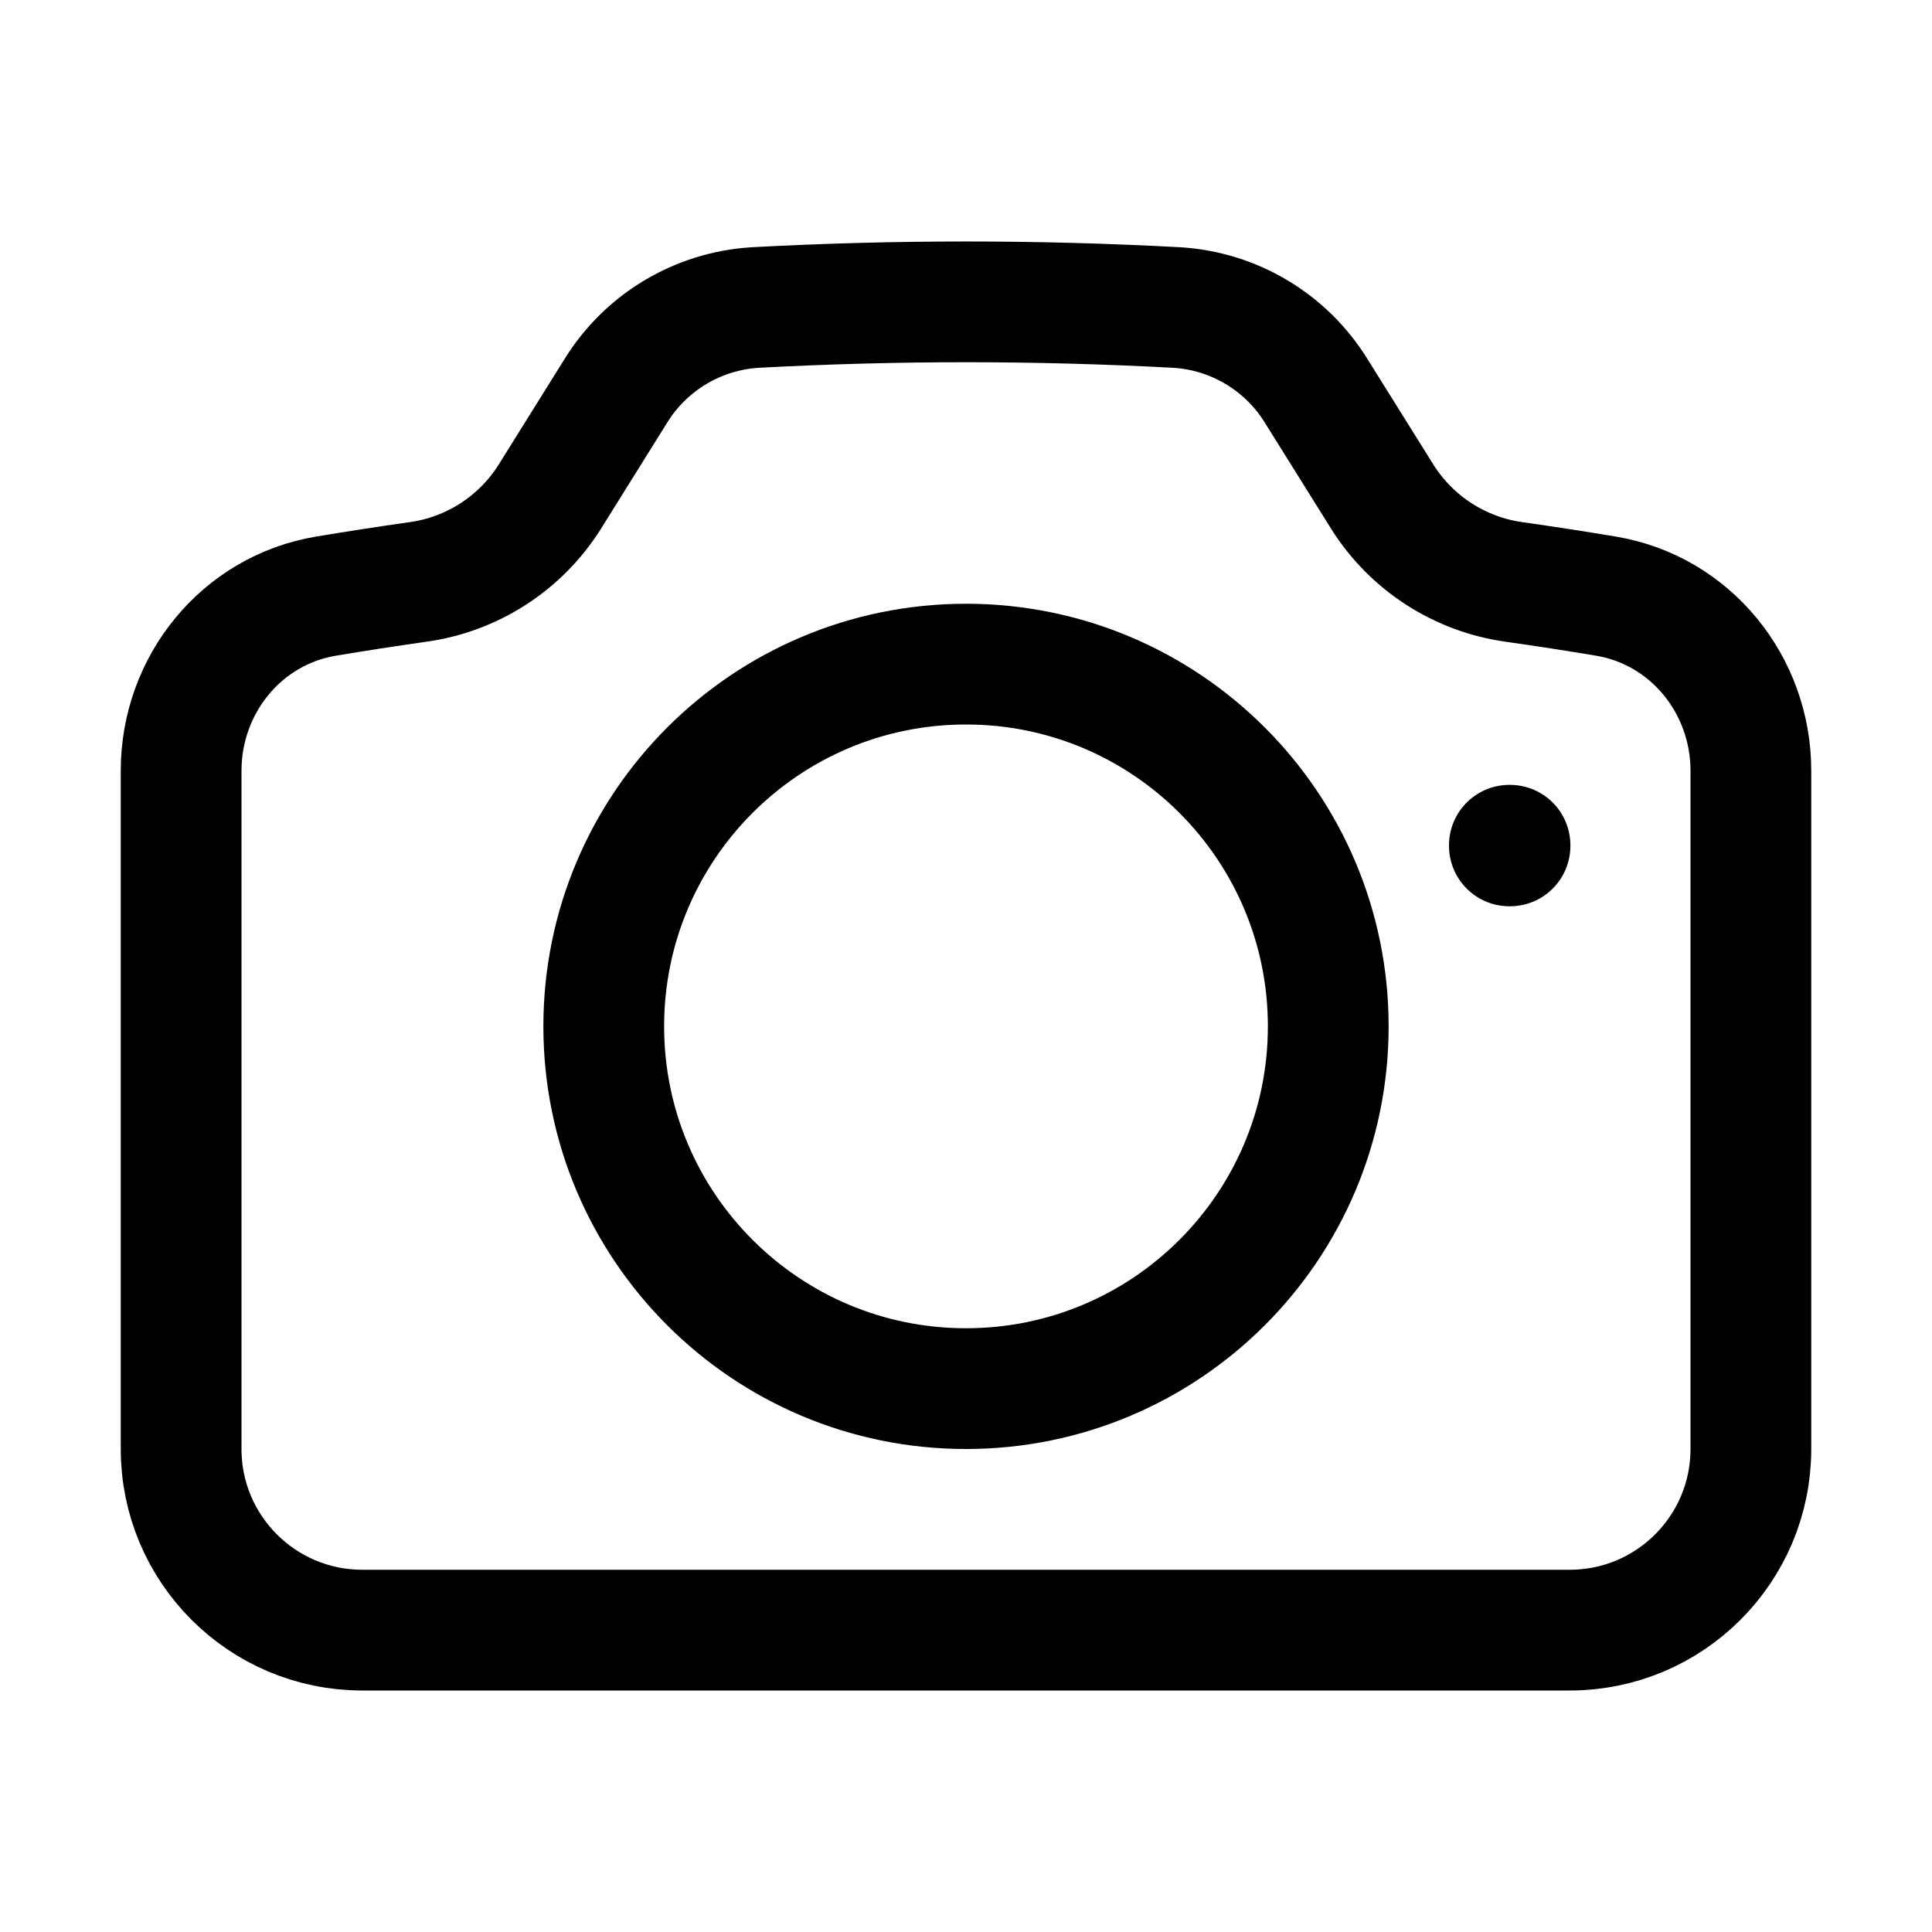
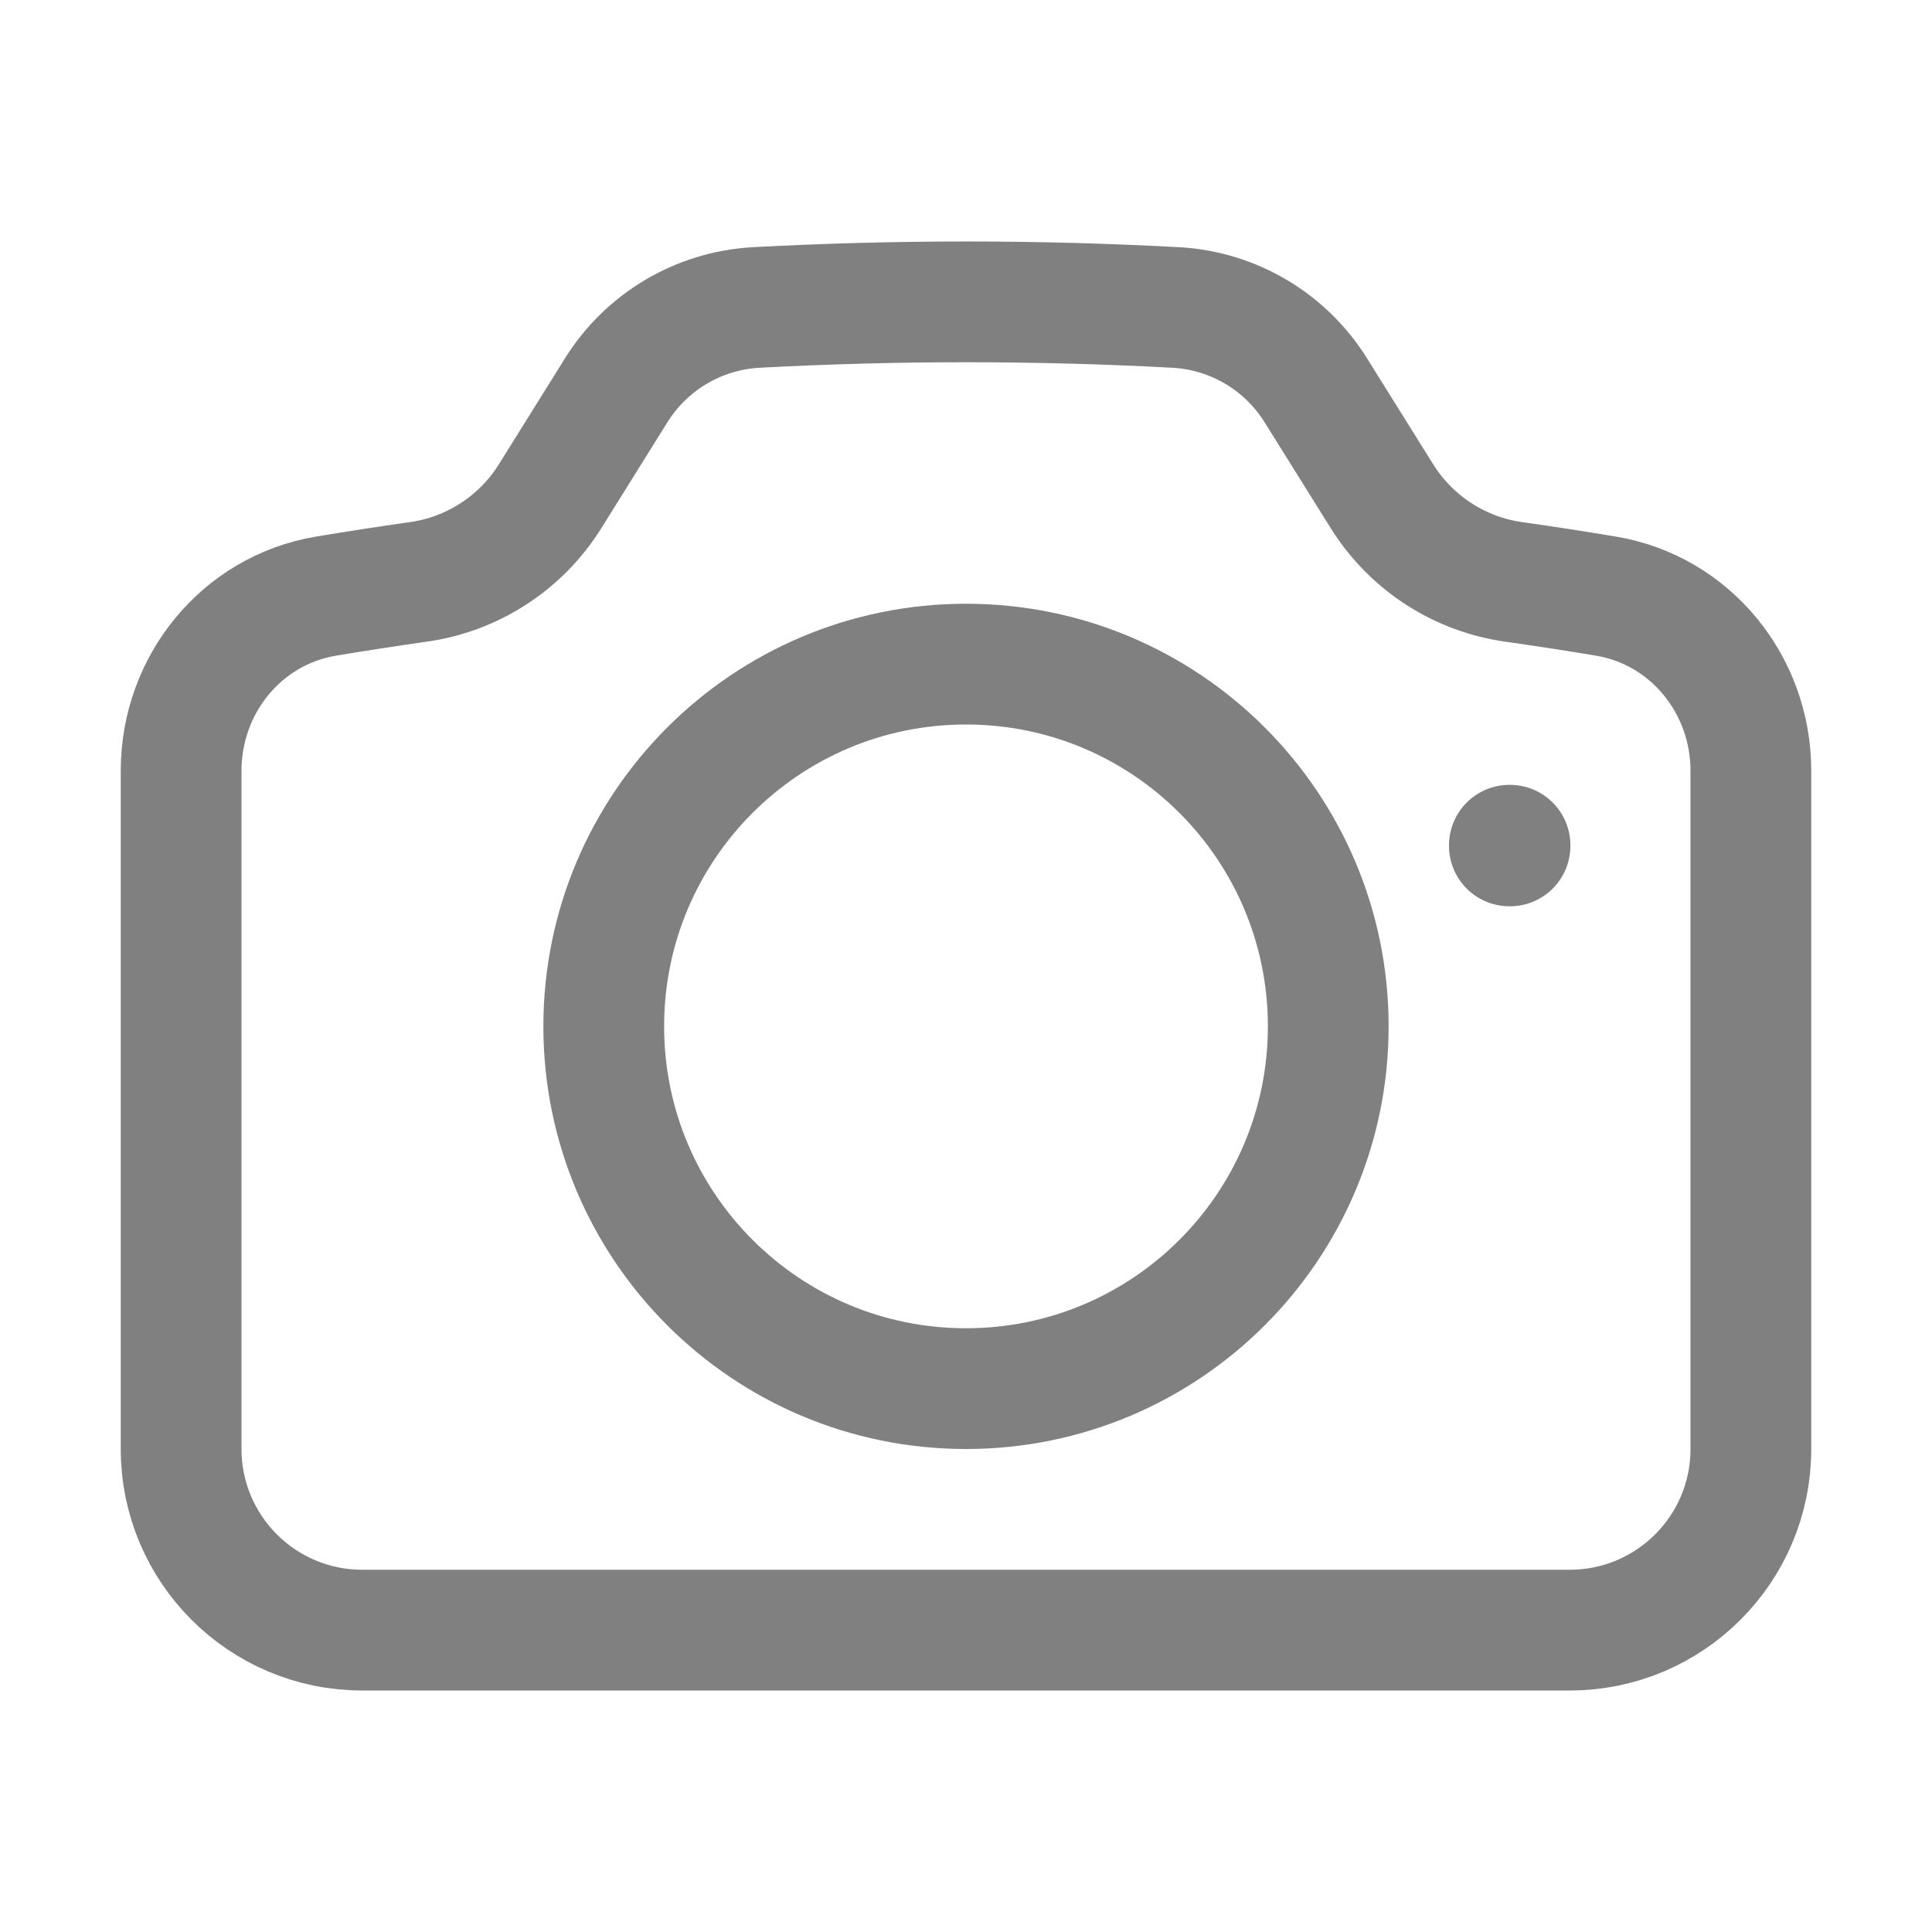
- <svg xmlns="http://www.w3.org/2000/svg" fill="none" viewBox="0 0 24 24" stroke-width="1.5" stroke="currentColor" class="w-6 h-6">
+ <svg xmlns="http://www.w3.org/2000/svg" fill="none" viewBox="0 0 24 24" stroke-width="1.5" stroke="gray" class="w-6 h-6">
  <path stroke-linecap="round" stroke-linejoin="round" d="M6.827 6.175A2.31 2.31 0 015.186 7.23c-.38.054-.757.112-1.134.175C2.999 7.58 2.25 8.507 2.25 9.574V18a2.25 2.25 0 002.25 2.25h15A2.25 2.25 0 0021.75 18V9.574c0-1.067-.75-1.994-1.802-2.169a47.865 47.865 0 00-1.134-.175 2.31 2.31 0 01-1.64-1.055l-.822-1.316a2.192 2.192 0 00-1.736-1.039 48.774 48.774 0 00-5.232 0 2.192 2.192 0 00-1.736 1.039l-.821 1.316z" />
  <path stroke-linecap="round" stroke-linejoin="round" d="M16.5 12.75a4.5 4.5 0 11-9 0 4.5 4.5 0 019 0zM18.75 10.5h.008v.008h-.008V10.5z" />
</svg>
